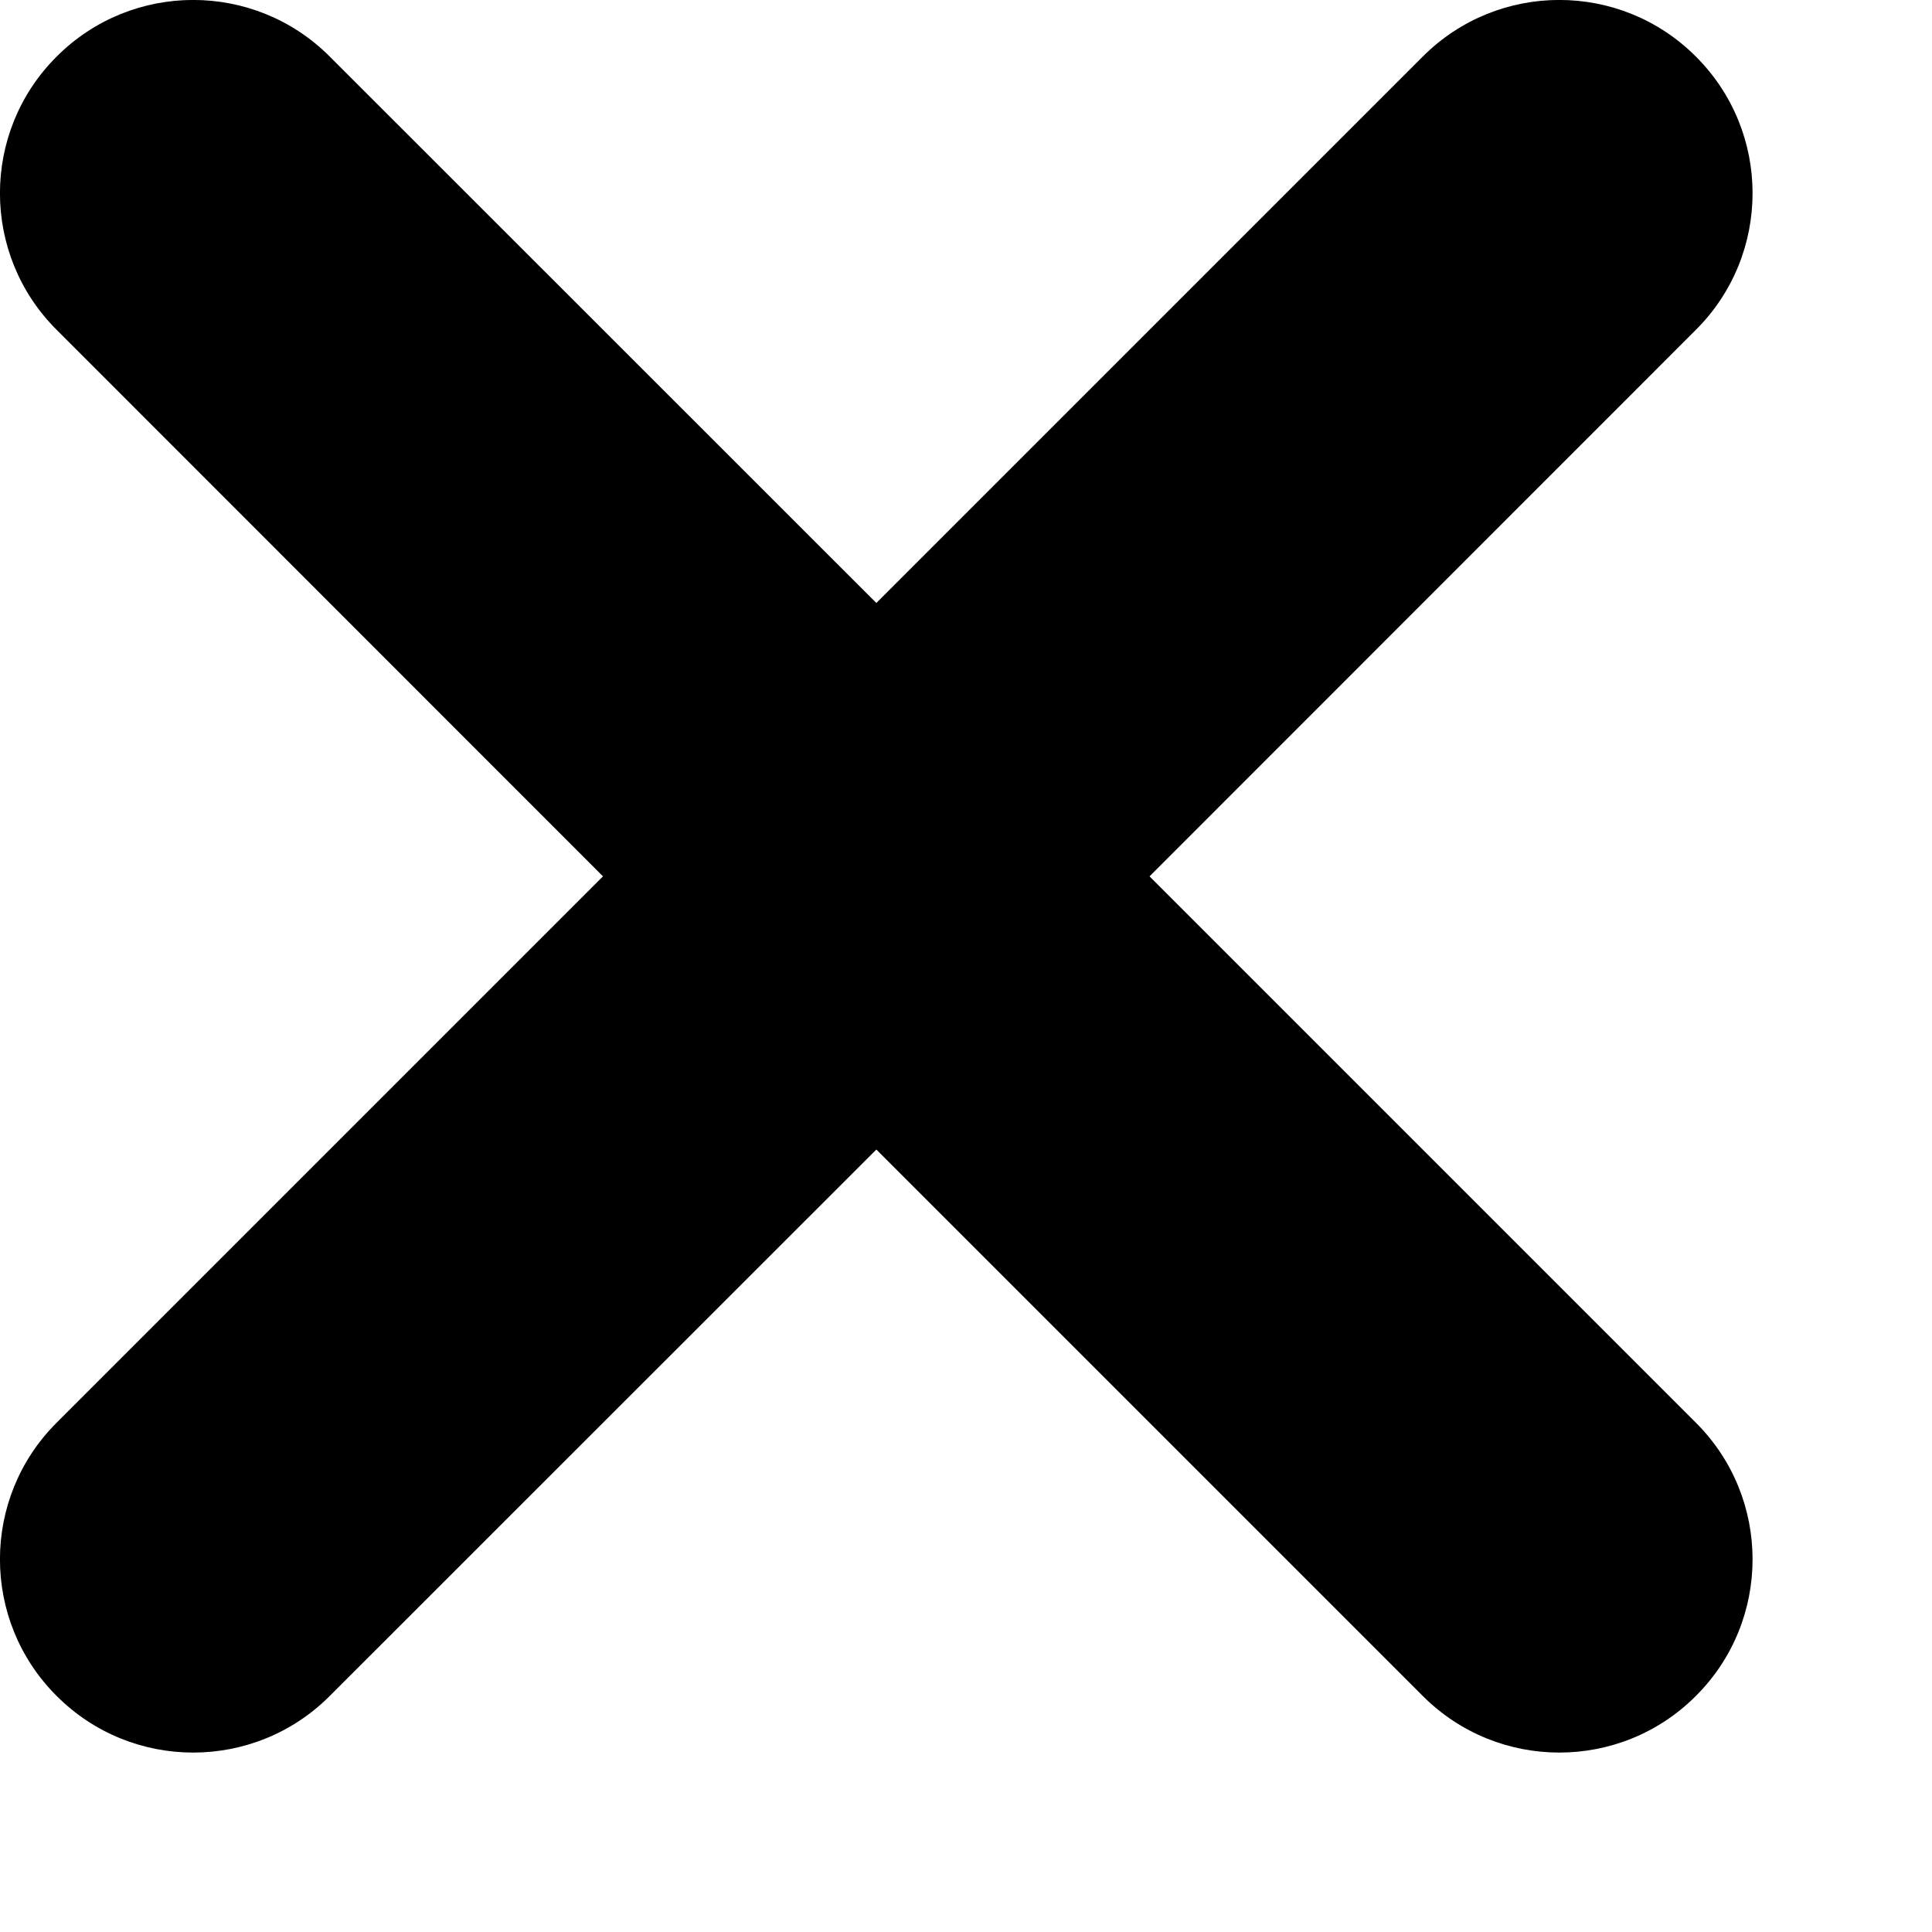
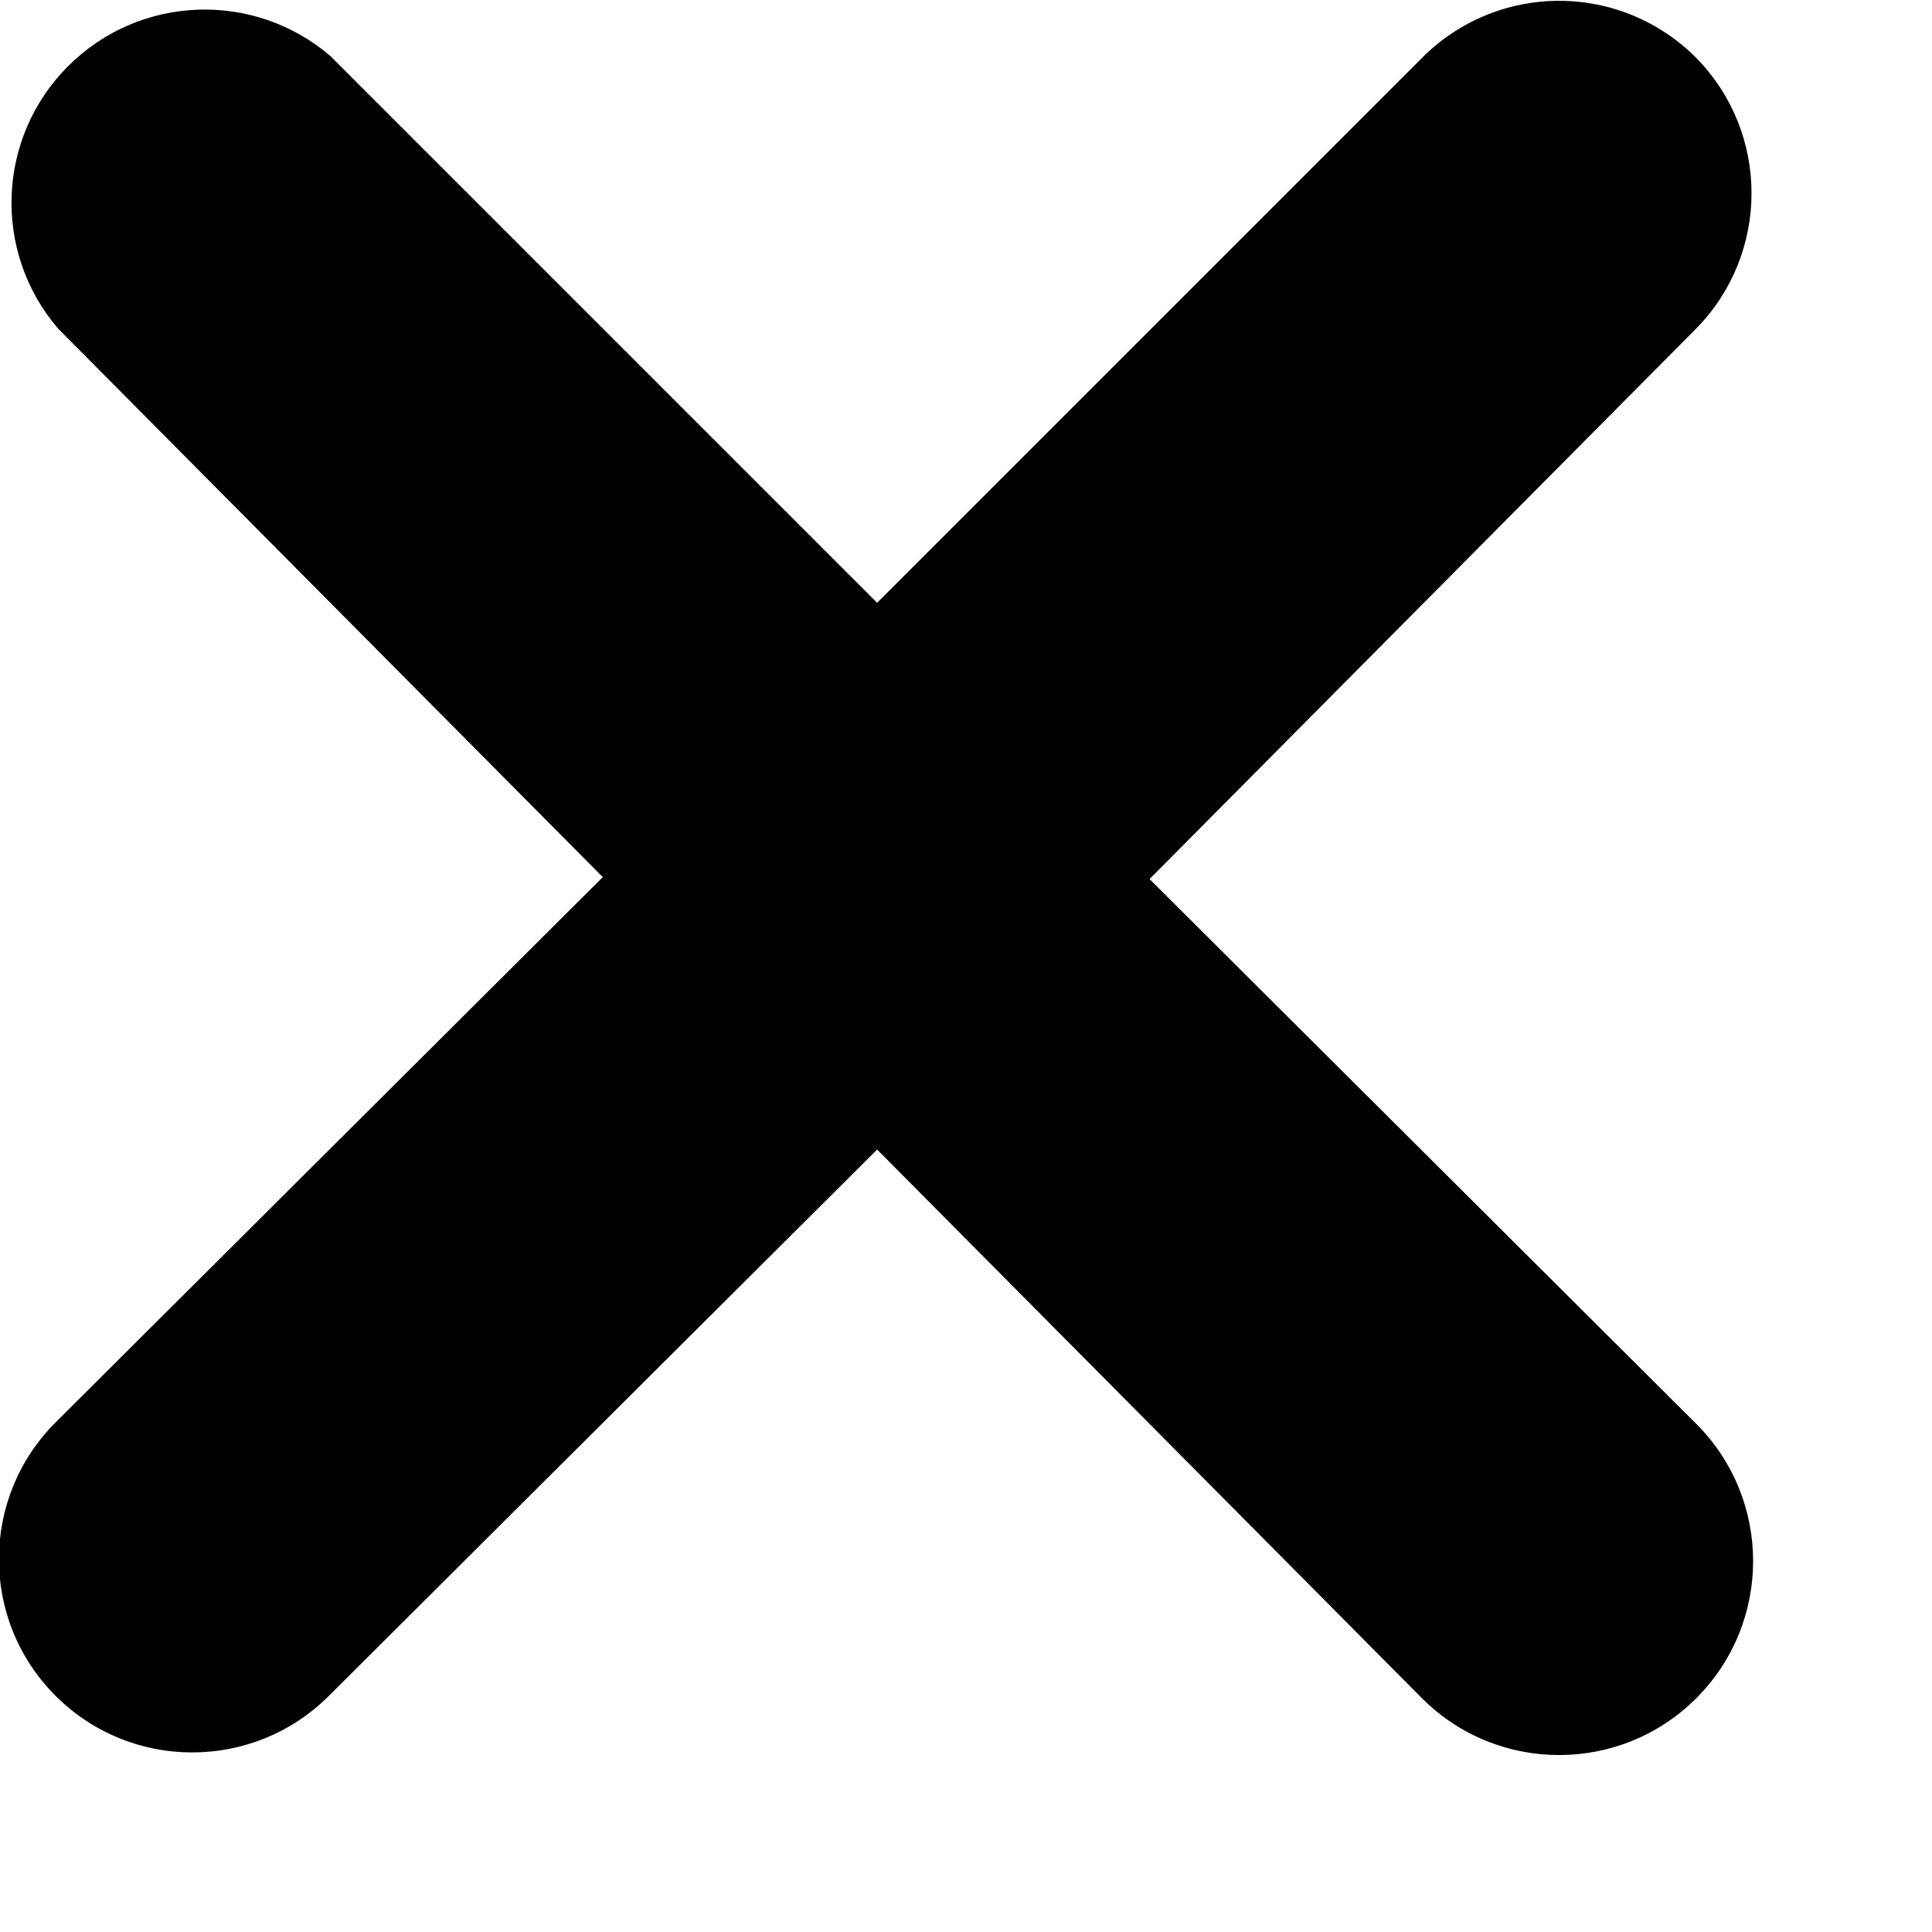
- <svg xmlns="http://www.w3.org/2000/svg" width="10" height="10" viewBox="0 0 10 10" fill="none">
-   <path fill-rule="evenodd" clip-rule="evenodd" d="M8.778 0.293C9.169 0.683 9.169 1.317 8.778 1.707L5.95 4.536L8.778 7.364C9.169 7.754 9.169 8.388 8.778 8.778C8.388 9.169 7.754 9.169 7.364 8.778L4.536 5.95L1.707 8.778C1.317 9.169 0.683 9.169 0.293 8.778C-0.098 8.388 -0.098 7.754 0.293 7.364L3.121 4.536L0.293 1.707C-0.098 1.317 -0.098 0.683 0.293 0.293C0.683 -0.098 1.317 -0.098 1.707 0.293L4.536 3.121L7.364 0.293C7.754 -0.098 8.388 -0.098 8.778 0.293Z" fill="black" />
+ <svg xmlns="http://www.w3.org/2000/svg" width="10" height="10" fill="none" viewBox="0 0 10 10">
+   <path fill="#000" fill-rule="evenodd" d="M8.78.3a1 1 0 0 1 0 1.4L5.95 4.55l2.83 2.82a1 1 0 0 1-1.42 1.42L4.54 5.95 1.7 8.78A1 1 0 0 1 .29 7.36l2.83-2.82L.3 1.7A1 1 0 0 1 1.71.29l2.83 2.83L7.36.3a1 1 0 0 1 1.42 0" clip-rule="evenodd" />
</svg>
